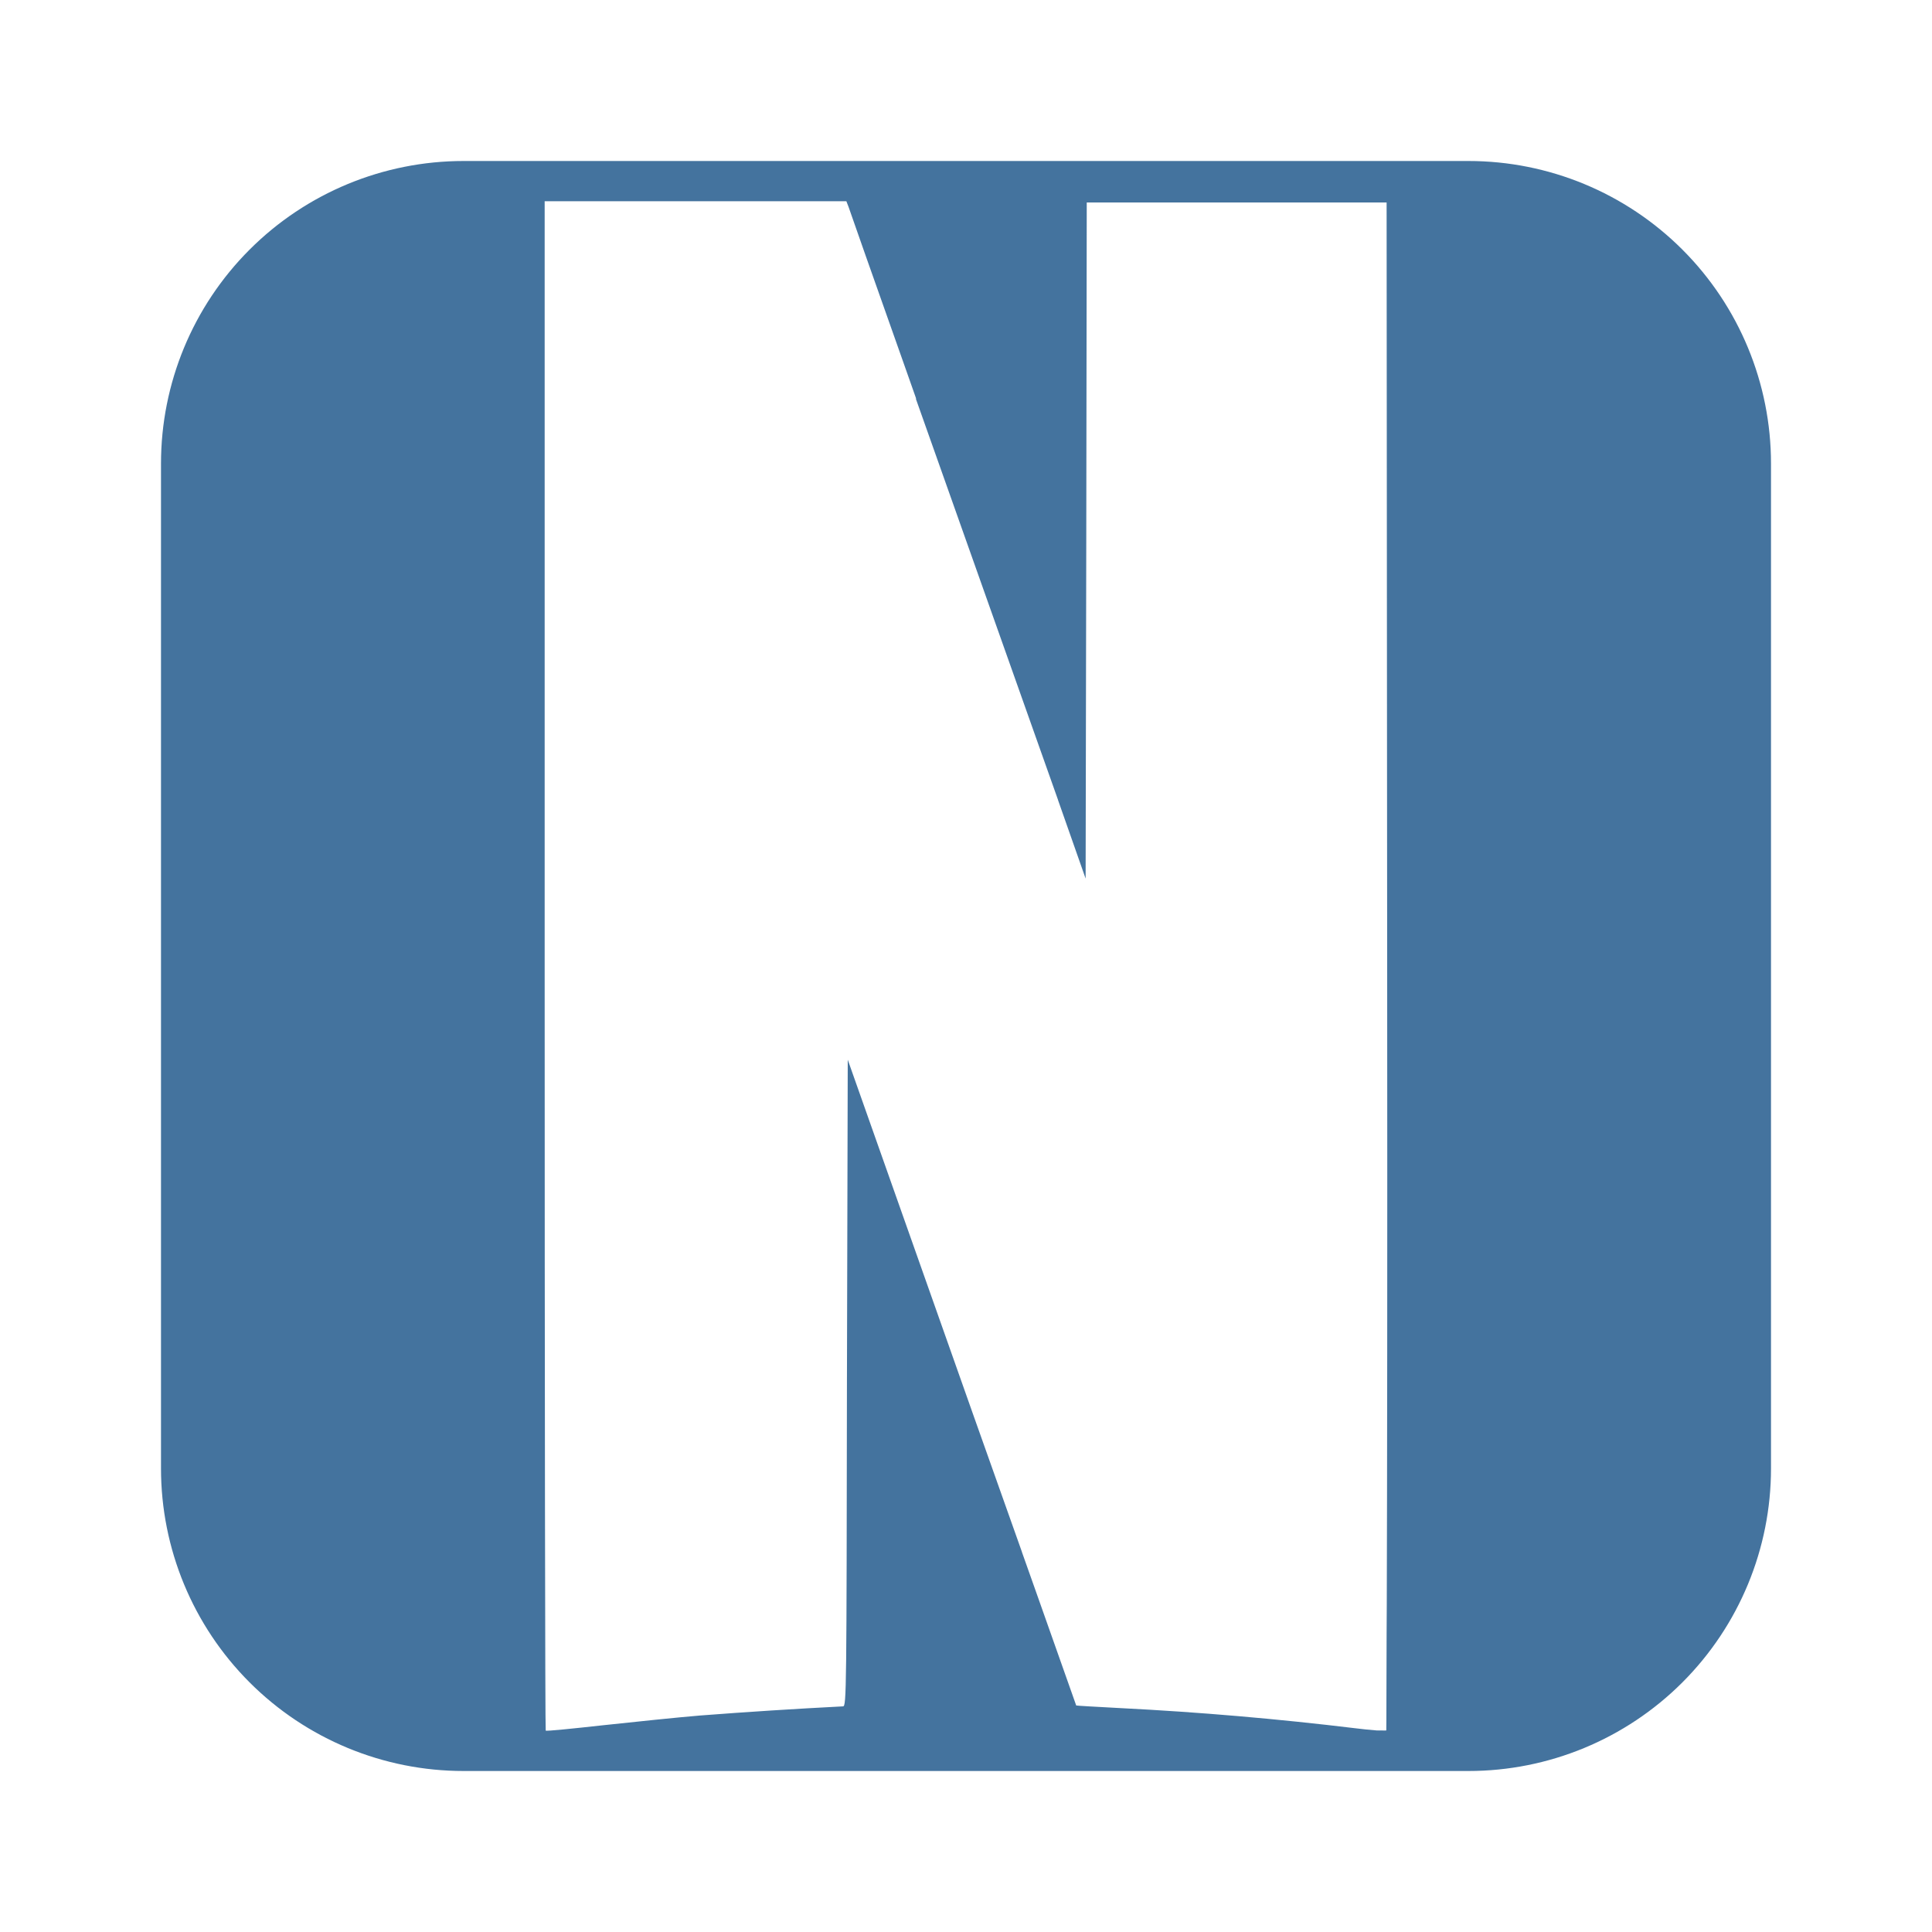
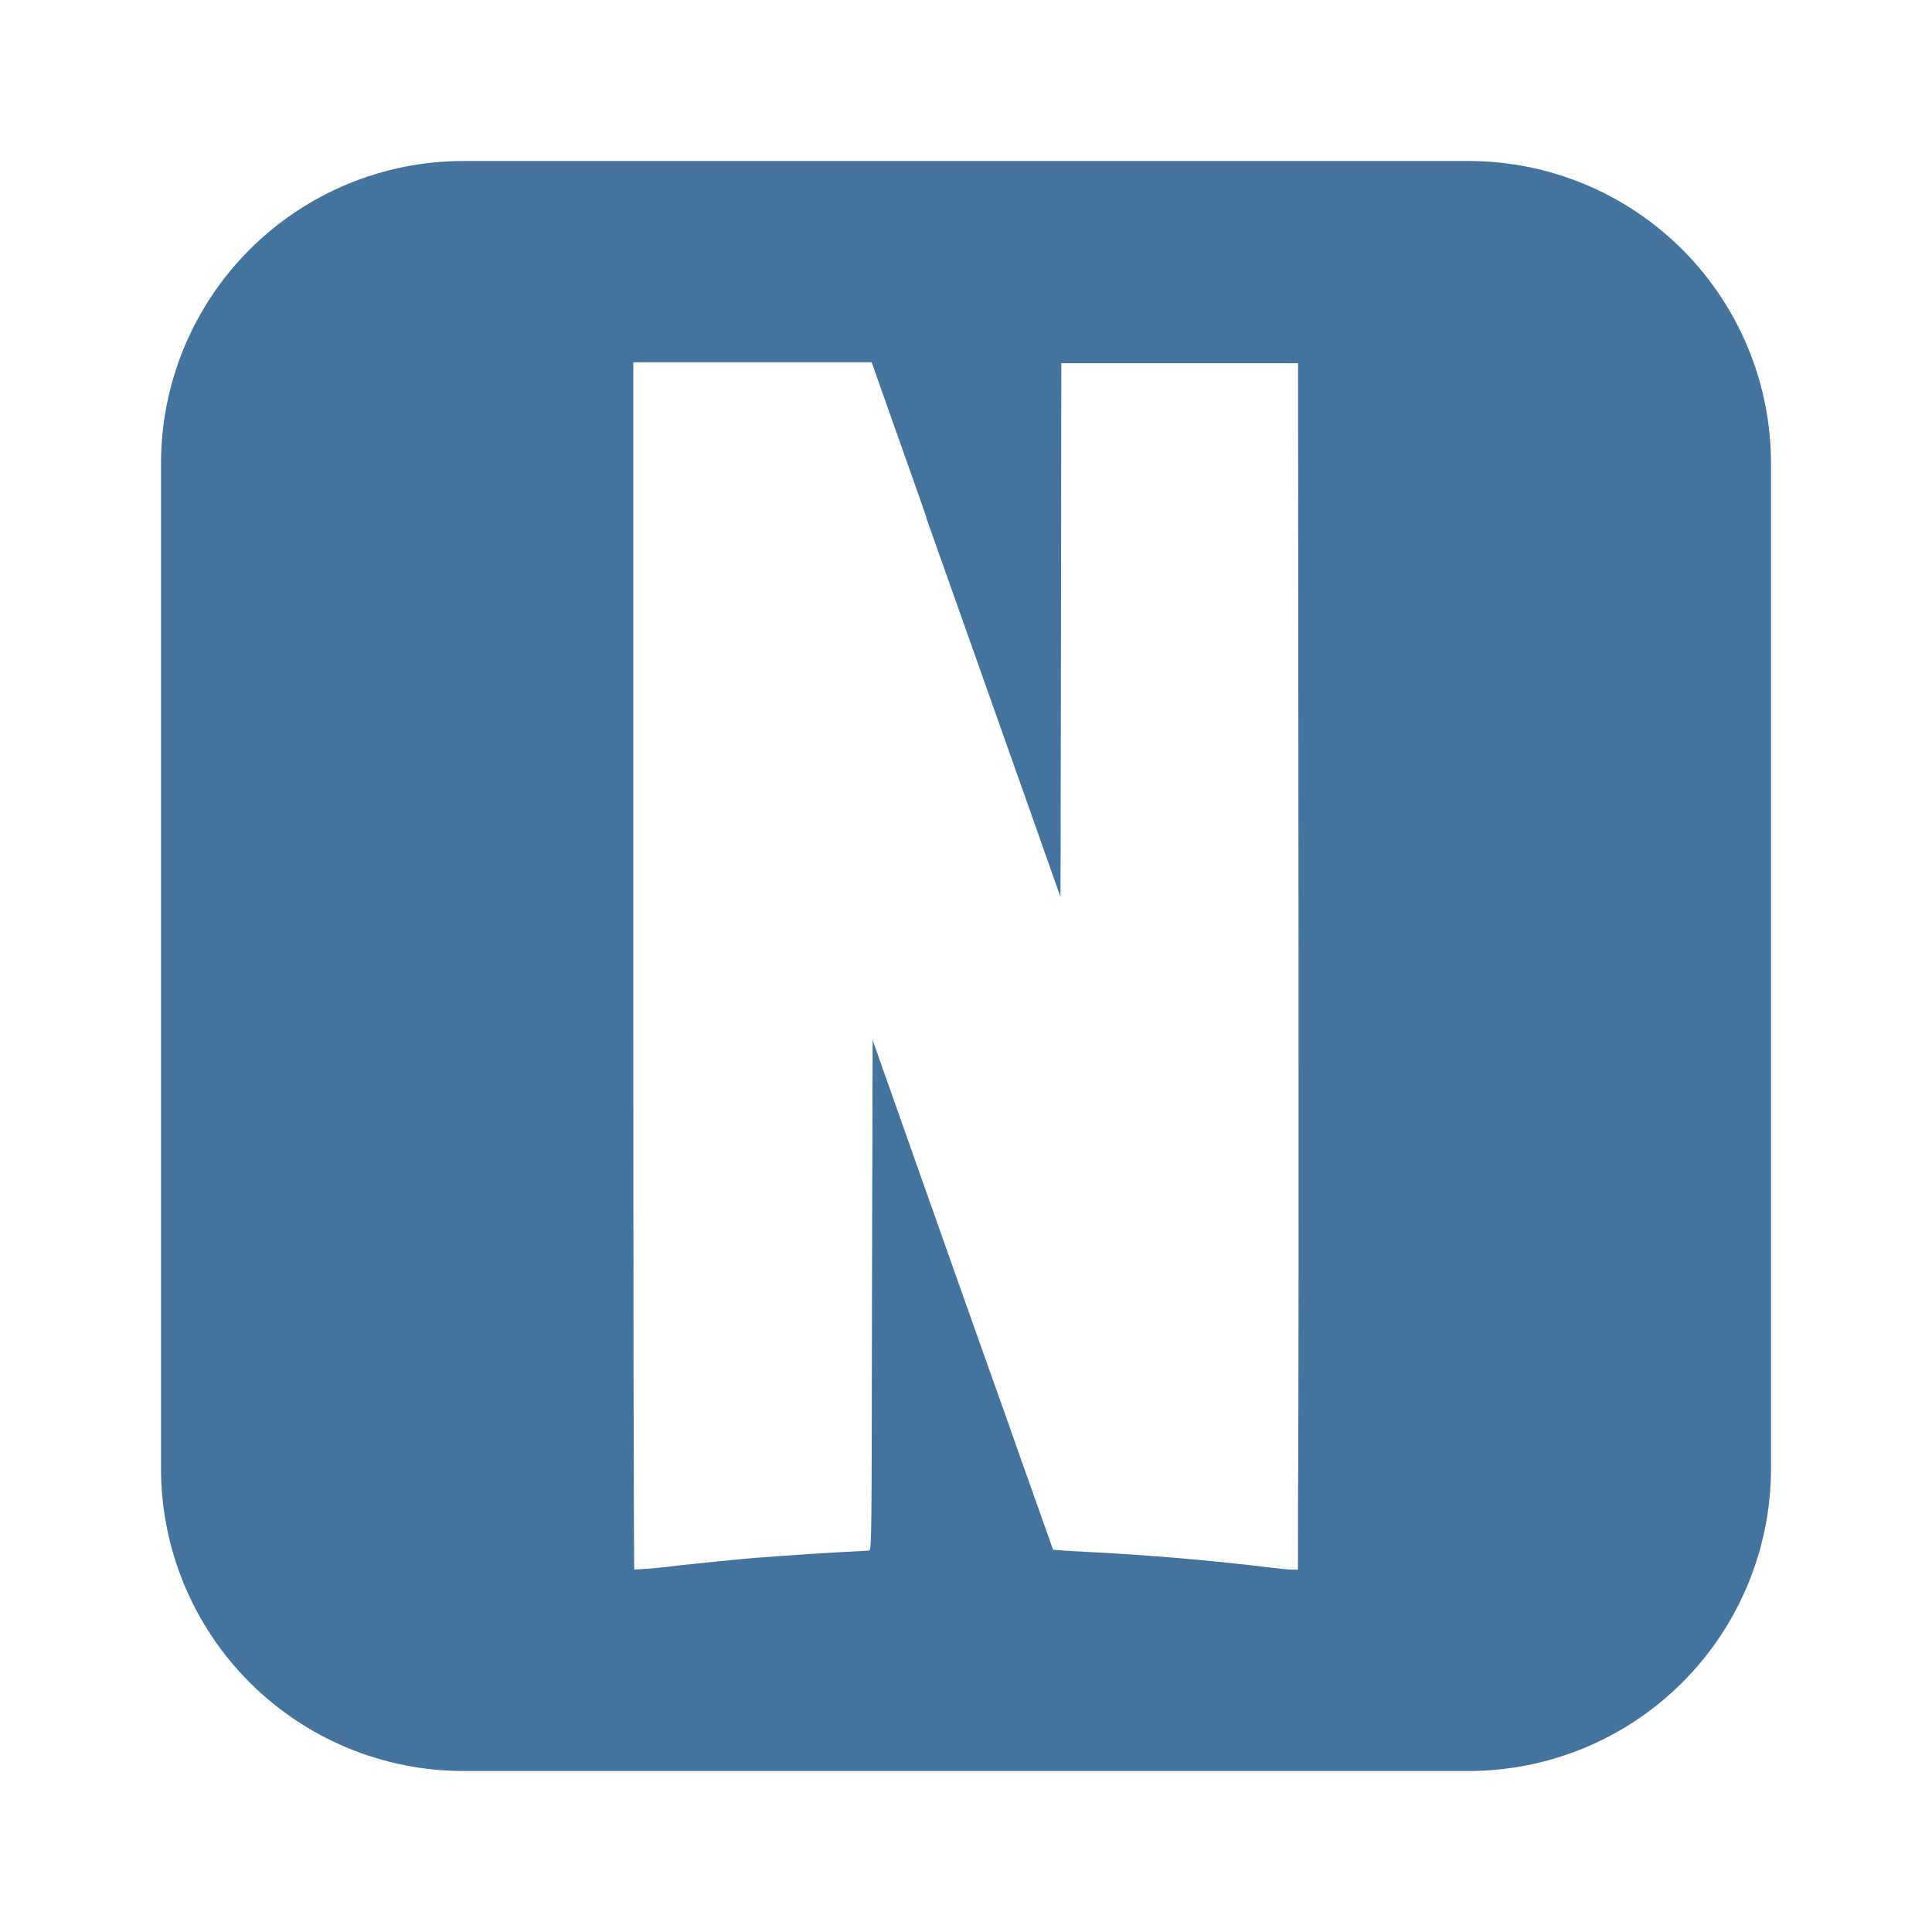
<svg xmlns="http://www.w3.org/2000/svg" width="24" height="24" fill="#44739e" viewBox="0 0 24 24">
-   <path d="M5.76 2A3.758 3.758 0 0 0 2 5.76v12.48A3.758 3.758 0 0 0 5.76 22h12.48A3.758 3.758 0 0 0 22 18.24V5.76A3.758 3.758 0 0 0 18.24 2H5.76zm1.006.5h3.748l.027.07c.012.04.321.914.686 1.946l.152.431v.012l1.764 4.977v.002l.343.976v-.004l.008-4.195.006-4.2h3.725l.007 9.481c.003 3.752 0 6.39-.005 7.93l-.002.375c-.002.358-.002 1.194-.004 1.195h-.006c-.004.003-.037 0-.057 0-.02 0-.026.002-.058 0a5.442 5.442 0 0 1-.264-.027 41.741 41.74 0 0 0-2.912-.25c-.302-.016-.552-.03-.555-.033l-.496-1.403-.178-.502v-.002c-.342-.962-.657-1.847-1.87-5.283l-.294-.832-.01 4.012c-.005 3.808-.005 4.021-.048 4.021a69.635 69.633 0 0 0-1.78.114c-.267.022-.805.078-1.195.12-.39.043-.71.076-.719.067-.007-.007-.013-4.283-.013-9.504V2.5z" />
+   <path d="M5.76 2A3.758 3.758 0 0 0 2 5.76v12.48A3.758 3.758 0 0 0 5.76 22h12.48A3.758 3.758 0 0 0 22 18.24V5.76A3.758 3.758 0 0 0 18.24 2H5.76zm2.107 2.5h2.961l.02.055c.01.031.254.722.543 1.537l.119.34v.01l1.392 3.93v.001l.272.77v-.004l.006-3.31.004-3.317h2.941l.006 7.484c.002 2.962 0 5.046-.004 6.262l-.002.297c-.002.282 0 .942-.002.943h-.006c-.003.002-.029 0-.045 0-.016 0-.02.002-.045 0a4.292 4.292 0 0 1-.209-.021 32.949 32.949 0 0 0-2.298-.198 11.95 11.95 0 0 1-.438-.027l-.393-1.107-.14-.397v-.002c-.27-.76-.52-1.457-1.477-4.17l-.232-.656-.008 3.166c-.004 3.006-.003 3.176-.037 3.176a55.05 55.05 0 0 0-1.406.09c-.211.017-.636.06-.944.093a6.98 6.98 0 0 1-.566.053c-.006-.005-.012-3.38-.012-7.502V4.5z" />
</svg>
